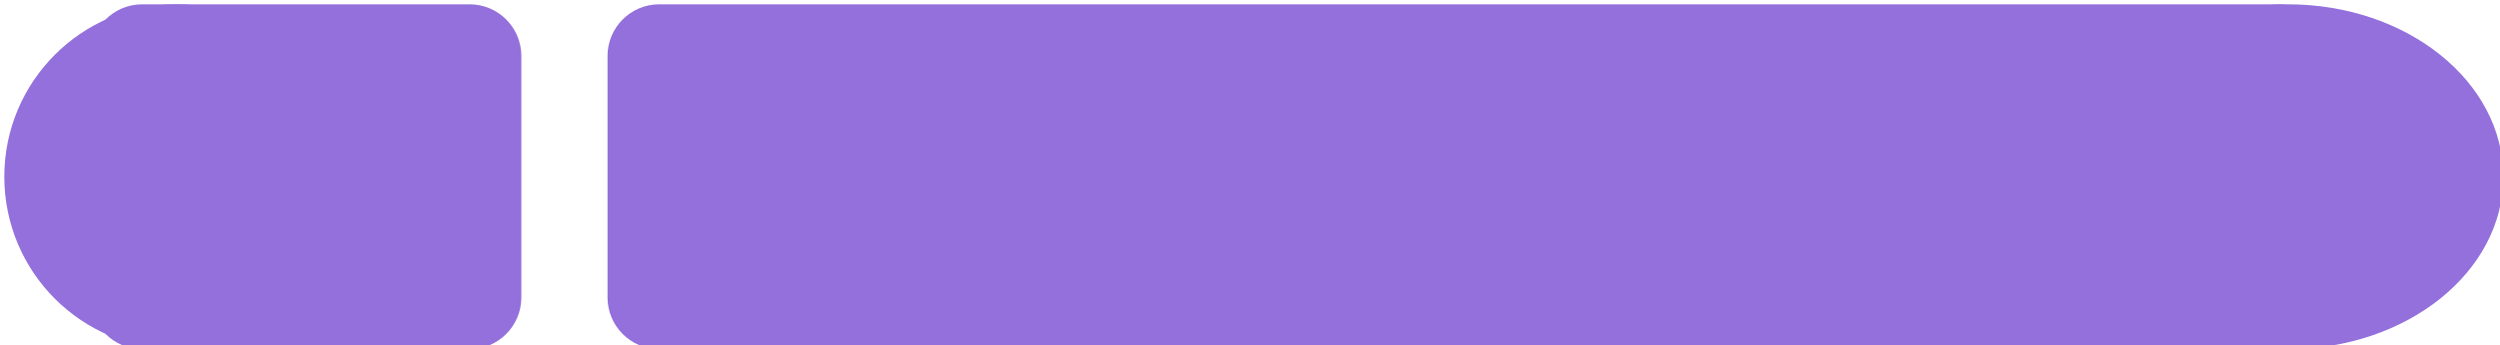
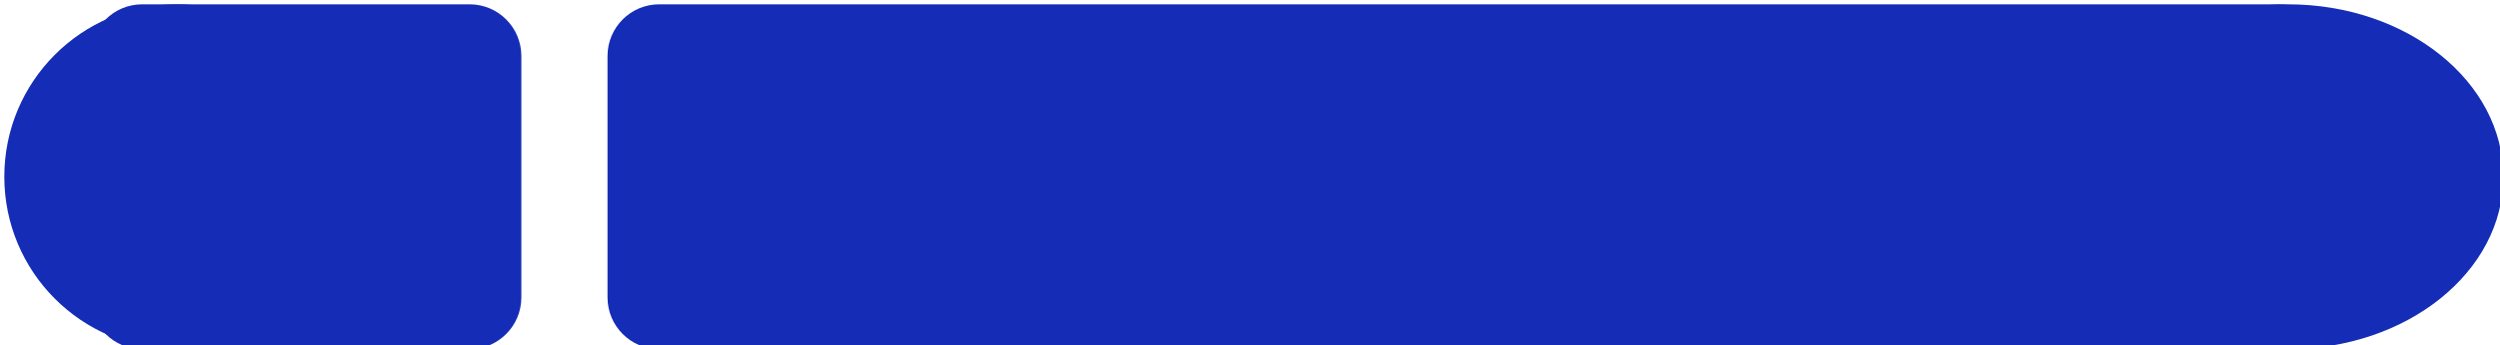
- <svg xmlns="http://www.w3.org/2000/svg" version="1.1" width="290px" height="40px" viewBox="-0.5 -0.5 290 40" content="&lt;mxfile host=&quot;app.diagrams.net&quot; modified=&quot;2024-03-08T22:16:40.480Z&quot; agent=&quot;Mozilla/5.0 (Windows NT 10.0; Win64; x64) AppleWebKit/537.36 (KHTML, like Gecko) Chrome/122.0.0.0 Safari/537.36&quot; etag=&quot;4L-SD4yuSarmW08jDbnC&quot; version=&quot;23.1.2&quot; type=&quot;device&quot;&gt;&#10;  &lt;diagram name=&quot;Page-1&quot; id=&quot;UiH8r-JUxBnoZsatLC1o&quot;&gt;&#10;    &lt;mxGraphModel dx=&quot;794&quot; dy=&quot;454&quot; grid=&quot;1&quot; gridSize=&quot;10&quot; guides=&quot;1&quot; tooltips=&quot;1&quot; connect=&quot;1&quot; arrows=&quot;1&quot; fold=&quot;1&quot; page=&quot;1&quot; pageScale=&quot;1&quot; pageWidth=&quot;850&quot; pageHeight=&quot;1100&quot; math=&quot;0&quot; shadow=&quot;0&quot;&gt;&#10;      &lt;root&gt;&#10;        &lt;mxCell id=&quot;0&quot; /&gt;&#10;        &lt;mxCell id=&quot;1&quot; parent=&quot;0&quot; /&gt;&#10;        &lt;mxCell id=&quot;baP55HhZwAi070FcrIQ1-1&quot; value=&quot;&quot; style=&quot;rounded=1;whiteSpace=wrap;html=1;fillColor=#9370DB;strokeColor=none;fontColor=#ffffff;&quot; vertex=&quot;1&quot; parent=&quot;1&quot;&gt;&#10;          &lt;mxGeometry x=&quot;360&quot; y=&quot;200&quot; width=&quot;200&quot; height=&quot;40&quot; as=&quot;geometry&quot; /&gt;&#10;        &lt;/mxCell&gt;&#10;        &lt;mxCell id=&quot;baP55HhZwAi070FcrIQ1-2&quot; value=&quot;&quot; style=&quot;ellipse;whiteSpace=wrap;html=1;strokeColor=none;fillColor=#9370DB;fontColor=#ffffff;&quot; vertex=&quot;1&quot; parent=&quot;1&quot;&gt;&#10;          &lt;mxGeometry x=&quot;530&quot; y=&quot;200&quot; width=&quot;50&quot; height=&quot;40&quot; as=&quot;geometry&quot; /&gt;&#10;        &lt;/mxCell&gt;&#10;        &lt;mxCell id=&quot;baP55HhZwAi070FcrIQ1-3&quot; value=&quot;&quot; style=&quot;ellipse;whiteSpace=wrap;html=1;aspect=fixed;strokeColor=none;fillColor=#9370DB;fontColor=#ffffff;&quot; vertex=&quot;1&quot; parent=&quot;1&quot;&gt;&#10;          &lt;mxGeometry x=&quot;290&quot; y=&quot;200&quot; width=&quot;40&quot; height=&quot;40&quot; as=&quot;geometry&quot; /&gt;&#10;        &lt;/mxCell&gt;&#10;        &lt;mxCell id=&quot;baP55HhZwAi070FcrIQ1-5&quot; value=&quot;&quot; style=&quot;rounded=1;whiteSpace=wrap;html=1;fillColor=#9370DB;strokeColor=none;fontColor=#ffffff;&quot; vertex=&quot;1&quot; parent=&quot;1&quot;&gt;&#10;          &lt;mxGeometry x=&quot;300&quot; y=&quot;200&quot; width=&quot;50&quot; height=&quot;40&quot; as=&quot;geometry&quot; /&gt;&#10;        &lt;/mxCell&gt;&#10;      &lt;/root&gt;&#10;    &lt;/mxGraphModel&gt;&#10;  &lt;/diagram&gt;&#10;&lt;/mxfile&gt;&#10;">
+ <svg xmlns="http://www.w3.org/2000/svg" version="1.1" width="290px" height="40px" viewBox="-0.5 -0.5 290 40" content="&lt;mxfile host=&quot;app.diagrams.net&quot; modified=&quot;2024-03-08T22:16:40.480Z&quot; agent=&quot;Mozilla/5.0 (Windows NT 10.0; Win64; x64) AppleWebKit/537.36 (KHTML, like Gecko) Chrome/122.0.0.0 Safari/537.36&quot; etag=&quot;4L-SD4yuSarmW08jDbnC&quot; version=&quot;23.1.2&quot; type=&quot;device&quot;&gt;&#10;  &lt;diagram name=&quot;Page-1&quot; id=&quot;UiH8r-JUxBnoZsatLC1o&quot;&gt;&#10;    &lt;mxGraphModel dx=&quot;794&quot; dy=&quot;454&quot; grid=&quot;1&quot; gridSize=&quot;10&quot; guides=&quot;1&quot; tooltips=&quot;1&quot; connect=&quot;1&quot; arrows=&quot;1&quot; fold=&quot;1&quot; page=&quot;1&quot; pageScale=&quot;1&quot; pageWidth=&quot;850&quot; pageHeight=&quot;1100&quot; math=&quot;0&quot; shadow=&quot;0&quot;&gt;&#10;      &lt;root&gt;&#10;        &lt;mxCell id=&quot;0&quot; /&gt;&#10;        &lt;mxCell id=&quot;1&quot; parent=&quot;0&quot; /&gt;&#10;        &lt;mxCell id=&quot;baP55HhZwAi070FcrIQ1-1&quot; value=&quot;&quot; style=&quot;rounded=1;whiteSpace=wrap;html=1;fillColor=#152DB6;strokeColor=none;fontColor=#ffffff;&quot; vertex=&quot;1&quot; parent=&quot;1&quot;&gt;&#10;          &lt;mxGeometry x=&quot;360&quot; y=&quot;200&quot; width=&quot;200&quot; height=&quot;40&quot; as=&quot;geometry&quot; /&gt;&#10;        &lt;/mxCell&gt;&#10;        &lt;mxCell id=&quot;baP55HhZwAi070FcrIQ1-2&quot; value=&quot;&quot; style=&quot;ellipse;whiteSpace=wrap;html=1;strokeColor=none;fillColor=#152DB6;fontColor=#ffffff;&quot; vertex=&quot;1&quot; parent=&quot;1&quot;&gt;&#10;          &lt;mxGeometry x=&quot;530&quot; y=&quot;200&quot; width=&quot;50&quot; height=&quot;40&quot; as=&quot;geometry&quot; /&gt;&#10;        &lt;/mxCell&gt;&#10;        &lt;mxCell id=&quot;baP55HhZwAi070FcrIQ1-3&quot; value=&quot;&quot; style=&quot;ellipse;whiteSpace=wrap;html=1;aspect=fixed;strokeColor=none;fillColor=#152DB6;fontColor=#ffffff;&quot; vertex=&quot;1&quot; parent=&quot;1&quot;&gt;&#10;          &lt;mxGeometry x=&quot;290&quot; y=&quot;200&quot; width=&quot;40&quot; height=&quot;40&quot; as=&quot;geometry&quot; /&gt;&#10;        &lt;/mxCell&gt;&#10;        &lt;mxCell id=&quot;baP55HhZwAi070FcrIQ1-5&quot; value=&quot;&quot; style=&quot;rounded=1;whiteSpace=wrap;html=1;fillColor=#152DB6;strokeColor=none;fontColor=#ffffff;&quot; vertex=&quot;1&quot; parent=&quot;1&quot;&gt;&#10;          &lt;mxGeometry x=&quot;300&quot; y=&quot;200&quot; width=&quot;50&quot; height=&quot;40&quot; as=&quot;geometry&quot; /&gt;&#10;        &lt;/mxCell&gt;&#10;      &lt;/root&gt;&#10;    &lt;/mxGraphModel&gt;&#10;  &lt;/diagram&gt;&#10;&lt;/mxfile&gt;&#10;">
  <defs />
  <g>
-     <rect x="70" y="0" width="200" height="40" rx="6" ry="6" fill="#9370DB" stroke="none" pointer-events="all" />
-     <ellipse cx="265" cy="20" rx="25" ry="20" fill="#9370DB" stroke="none" pointer-events="all" />
-     <ellipse cx="20" cy="20" rx="20" ry="20" fill="#9370DB" stroke="none" pointer-events="all" />
-     <rect x="10" y="0" width="50" height="40" rx="6" ry="6" fill="#9370DB" stroke="none" pointer-events="all" />
+     <rect x="70" y="0" width="200" height="40" rx="6" ry="6" fill="#152DB6" stroke="none" pointer-events="all" />
+     <ellipse cx="265" cy="20" rx="25" ry="20" fill="#152DB6" stroke="none" pointer-events="all" />
+     <ellipse cx="20" cy="20" rx="20" ry="20" fill="#152DB6" stroke="none" pointer-events="all" />
+     <rect x="10" y="0" width="50" height="40" rx="6" ry="6" fill="#152DB6" stroke="none" pointer-events="all" />
  </g>
</svg>
